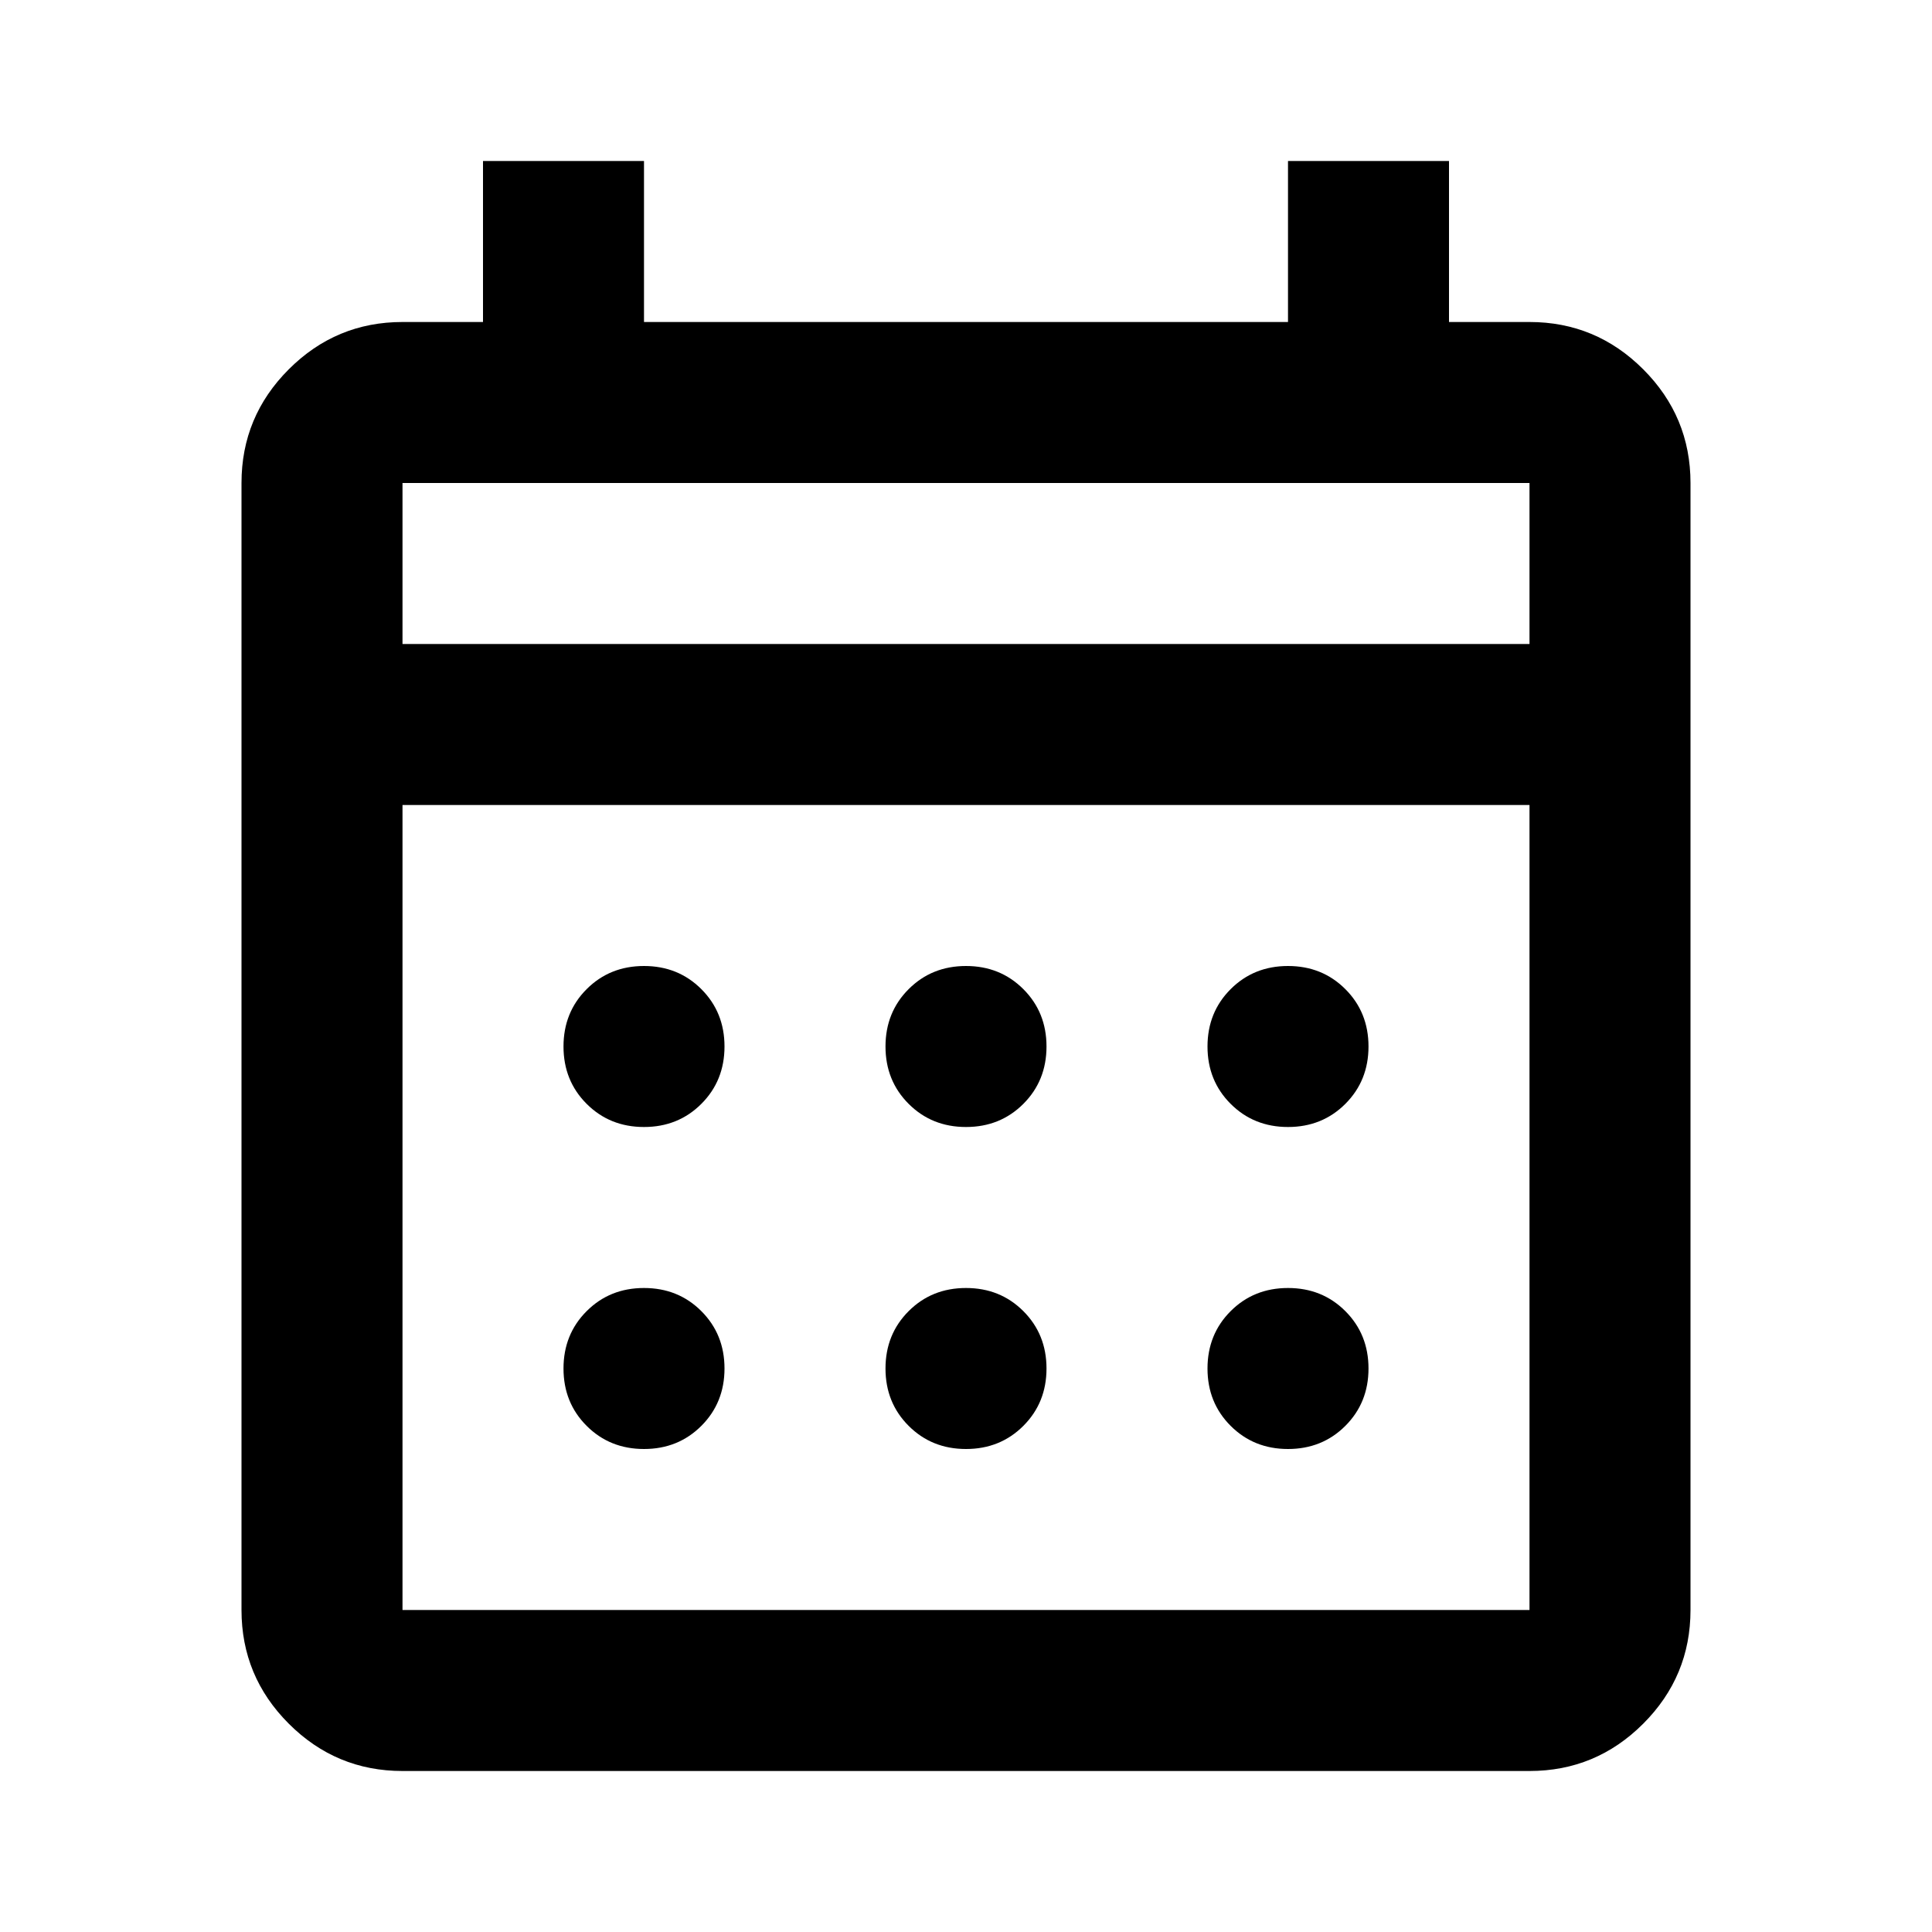
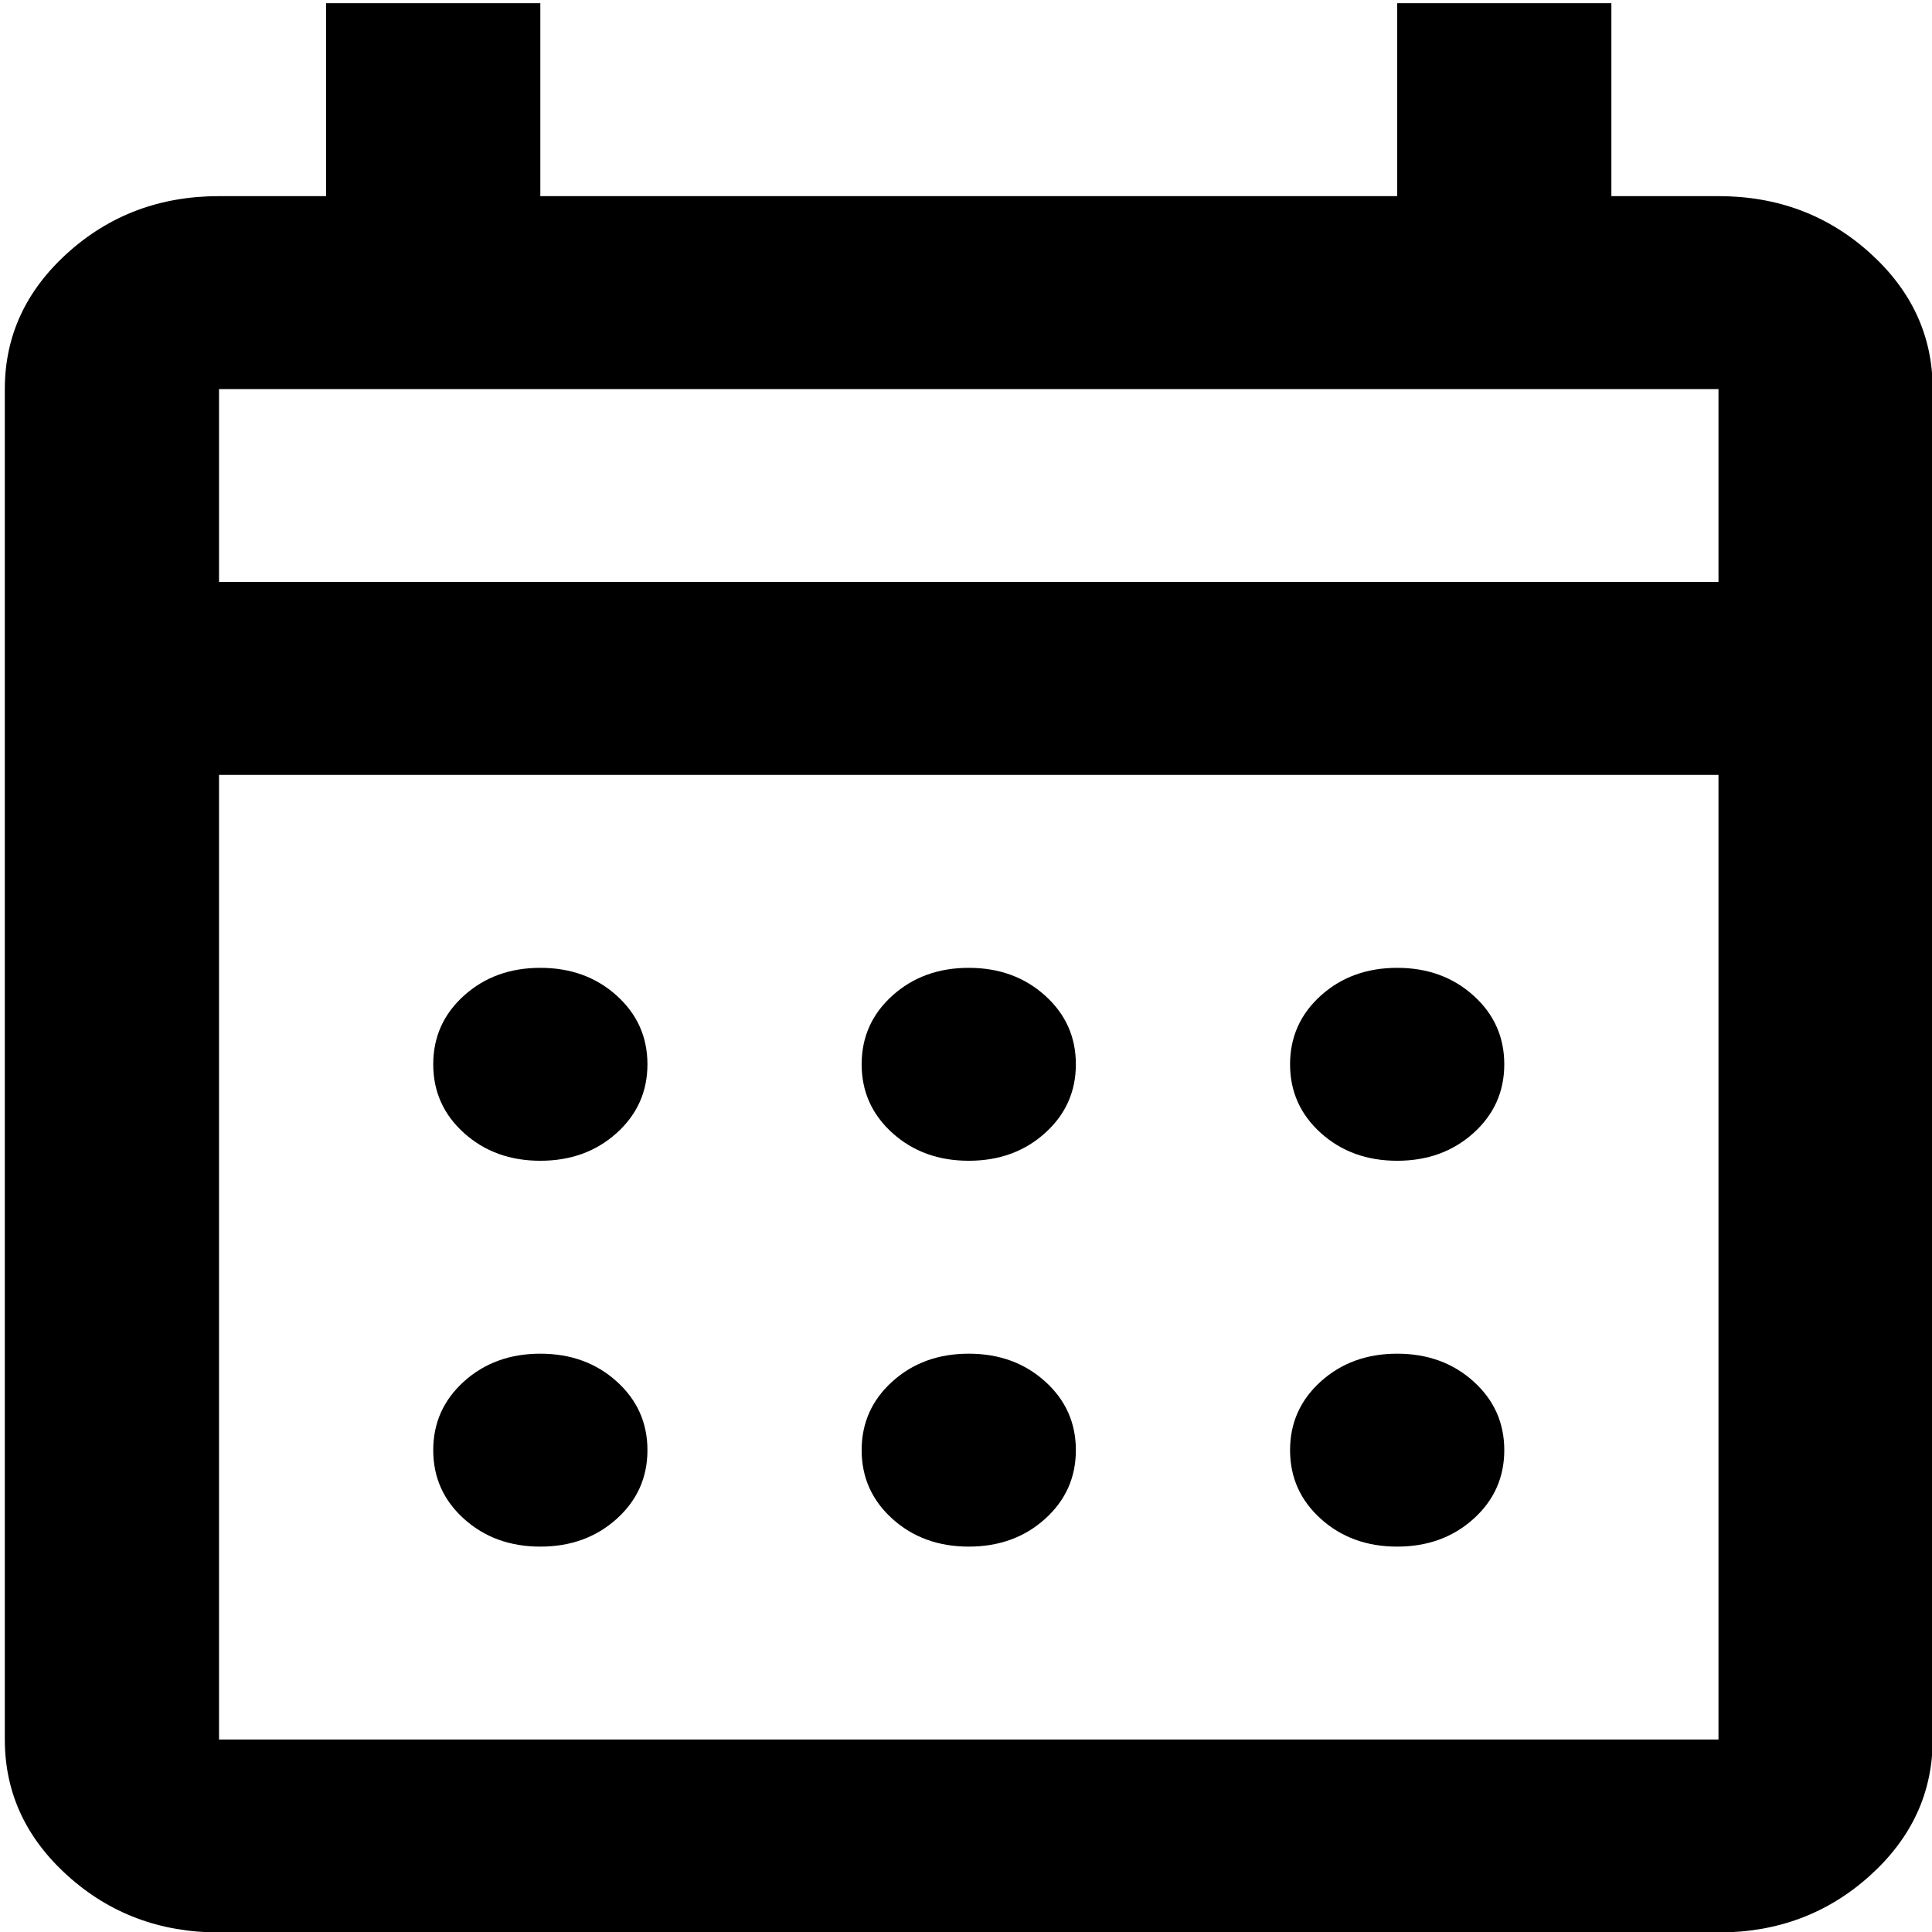
- <svg xmlns="http://www.w3.org/2000/svg" height="24px" viewBox="0 -960 960 960" width="24px" fill="#000000">
-   <path d="M200-80q-33 0-56.5-23.5T120-160v-560q0-33 23.5-56.5T200-800h40v-80h80v80h320v-80h80v80h40q33 0 56.5 23.5T840-720v560q0 33-23.5 56.5T760-80H200Zm0-80h560v-400H200v400Zm0-480h560v-80H200v80Zm0 0v-80 80Zm280 240q-17 0-28.5-11.5T440-440q0-17 11.5-28.5T480-480q17 0 28.5 11.5T520-440q0 17-11.5 28.5T480-400Zm-188.5-11.5Q280-423 280-440t11.5-28.5Q303-480 320-480t28.5 11.5Q360-457 360-440t-11.5 28.5Q337-400 320-400t-28.5-11.5ZM640-400q-17 0-28.5-11.5T600-440q0-17 11.5-28.5T640-480q17 0 28.5 11.5T680-440q0 17-11.5 28.5T640-400ZM480-240q-17 0-28.5-11.5T440-280q0-17 11.5-28.5T480-320q17 0 28.5 11.5T520-280q0 17-11.5 28.5T480-240Zm-188.5-11.5Q280-263 280-280t11.5-28.5Q303-320 320-320t28.5 11.5Q360-297 360-280t-11.5 28.5Q337-240 320-240t-28.5-11.5ZM640-240q-17 0-28.5-11.5T600-280q0-17 11.5-28.5T640-320q17 0 28.5 11.5T680-280q0 17-11.5 28.5T640-240Z" />
+ <svg xmlns="http://www.w3.org/2000/svg" height="24px" viewBox="0 -960 960 960" width="24px" fill="#000000" version="1.1" id="svg12">
+   <defs id="defs16" />
+   <path d="m 108.832,0.228 q -43.906,0 -75.172,-28.16 Q 2.393,-56.092 2.393,-95.635 V -766.678 q 0,-39.544 31.266,-67.703 31.266,-28.16 75.172,-28.16 h 53.219 v -95.863 h 106.439 v 95.863 h 425.755 v -95.863 h 106.439 v 95.863 h 53.219 q 43.906,0 75.172,28.16 31.266,28.16 31.266,67.703 v 671.043 q 0,39.544 -31.266,67.703 -31.266,28.16 -75.172,28.16 z m 0,-95.863 H 853.903 V -574.952 H 108.832 Z m 0,-575.179 h 745.071 v -95.863 H 108.832 Z m 0,0 v -95.863 z m 372.536,287.59 q -22.618,0 -37.919,-13.78 -15.301,-13.78 -15.301,-34.151 0,-20.371 15.301,-34.151 15.301,-13.78 37.919,-13.78 22.618,0 37.919,13.78 15.301,13.78 15.301,34.151 0,20.371 -15.301,34.151 -15.301,13.78 -37.919,13.78 z m -250.796,-13.78 q -15.301,-13.78 -15.301,-34.151 0,-20.371 15.301,-34.151 15.301,-13.78 37.919,-13.78 22.618,0 37.919,13.78 15.301,13.78 15.301,34.151 0,20.371 -15.301,34.151 -15.301,13.78 -37.919,13.78 -22.618,0 -37.919,-13.78 z m 463.674,13.78 q -22.618,0 -37.919,-13.78 -15.301,-13.78 -15.301,-34.151 0,-20.371 15.301,-34.151 15.301,-13.78 37.919,-13.78 22.618,0 37.919,13.78 15.301,13.78 15.301,34.151 0,20.371 -15.301,34.151 -15.301,13.78 -37.919,13.78 z m -212.877,191.726 q -22.618,0 -37.919,-13.78 -15.301,-13.78 -15.301,-34.151 0,-20.371 15.301,-34.151 15.301,-13.78 37.919,-13.78 22.618,0 37.919,13.78 15.301,13.78 15.301,34.151 0,20.371 -15.301,34.151 -15.301,13.78 -37.919,13.78 z m -250.796,-13.78 q -15.301,-13.78 -15.301,-34.151 0,-20.371 15.301,-34.151 15.301,-13.78 37.919,-13.78 22.618,0 37.919,13.78 15.301,13.78 15.301,34.151 0,20.371 -15.301,34.151 -15.301,13.78 -37.919,13.78 -22.618,0 -37.919,-13.78 z m 463.674,13.78 q -22.618,0 -37.919,-13.78 -15.301,-13.78 -15.301,-34.151 0,-20.371 15.301,-34.151 15.301,-13.78 37.919,-13.78 22.618,0 37.919,13.78 15.301,13.78 15.301,34.151 0,20.371 -15.301,34.151 -15.301,13.78 -37.919,13.78 z" id="path10" style="stroke-width:1.263" />
</svg>
